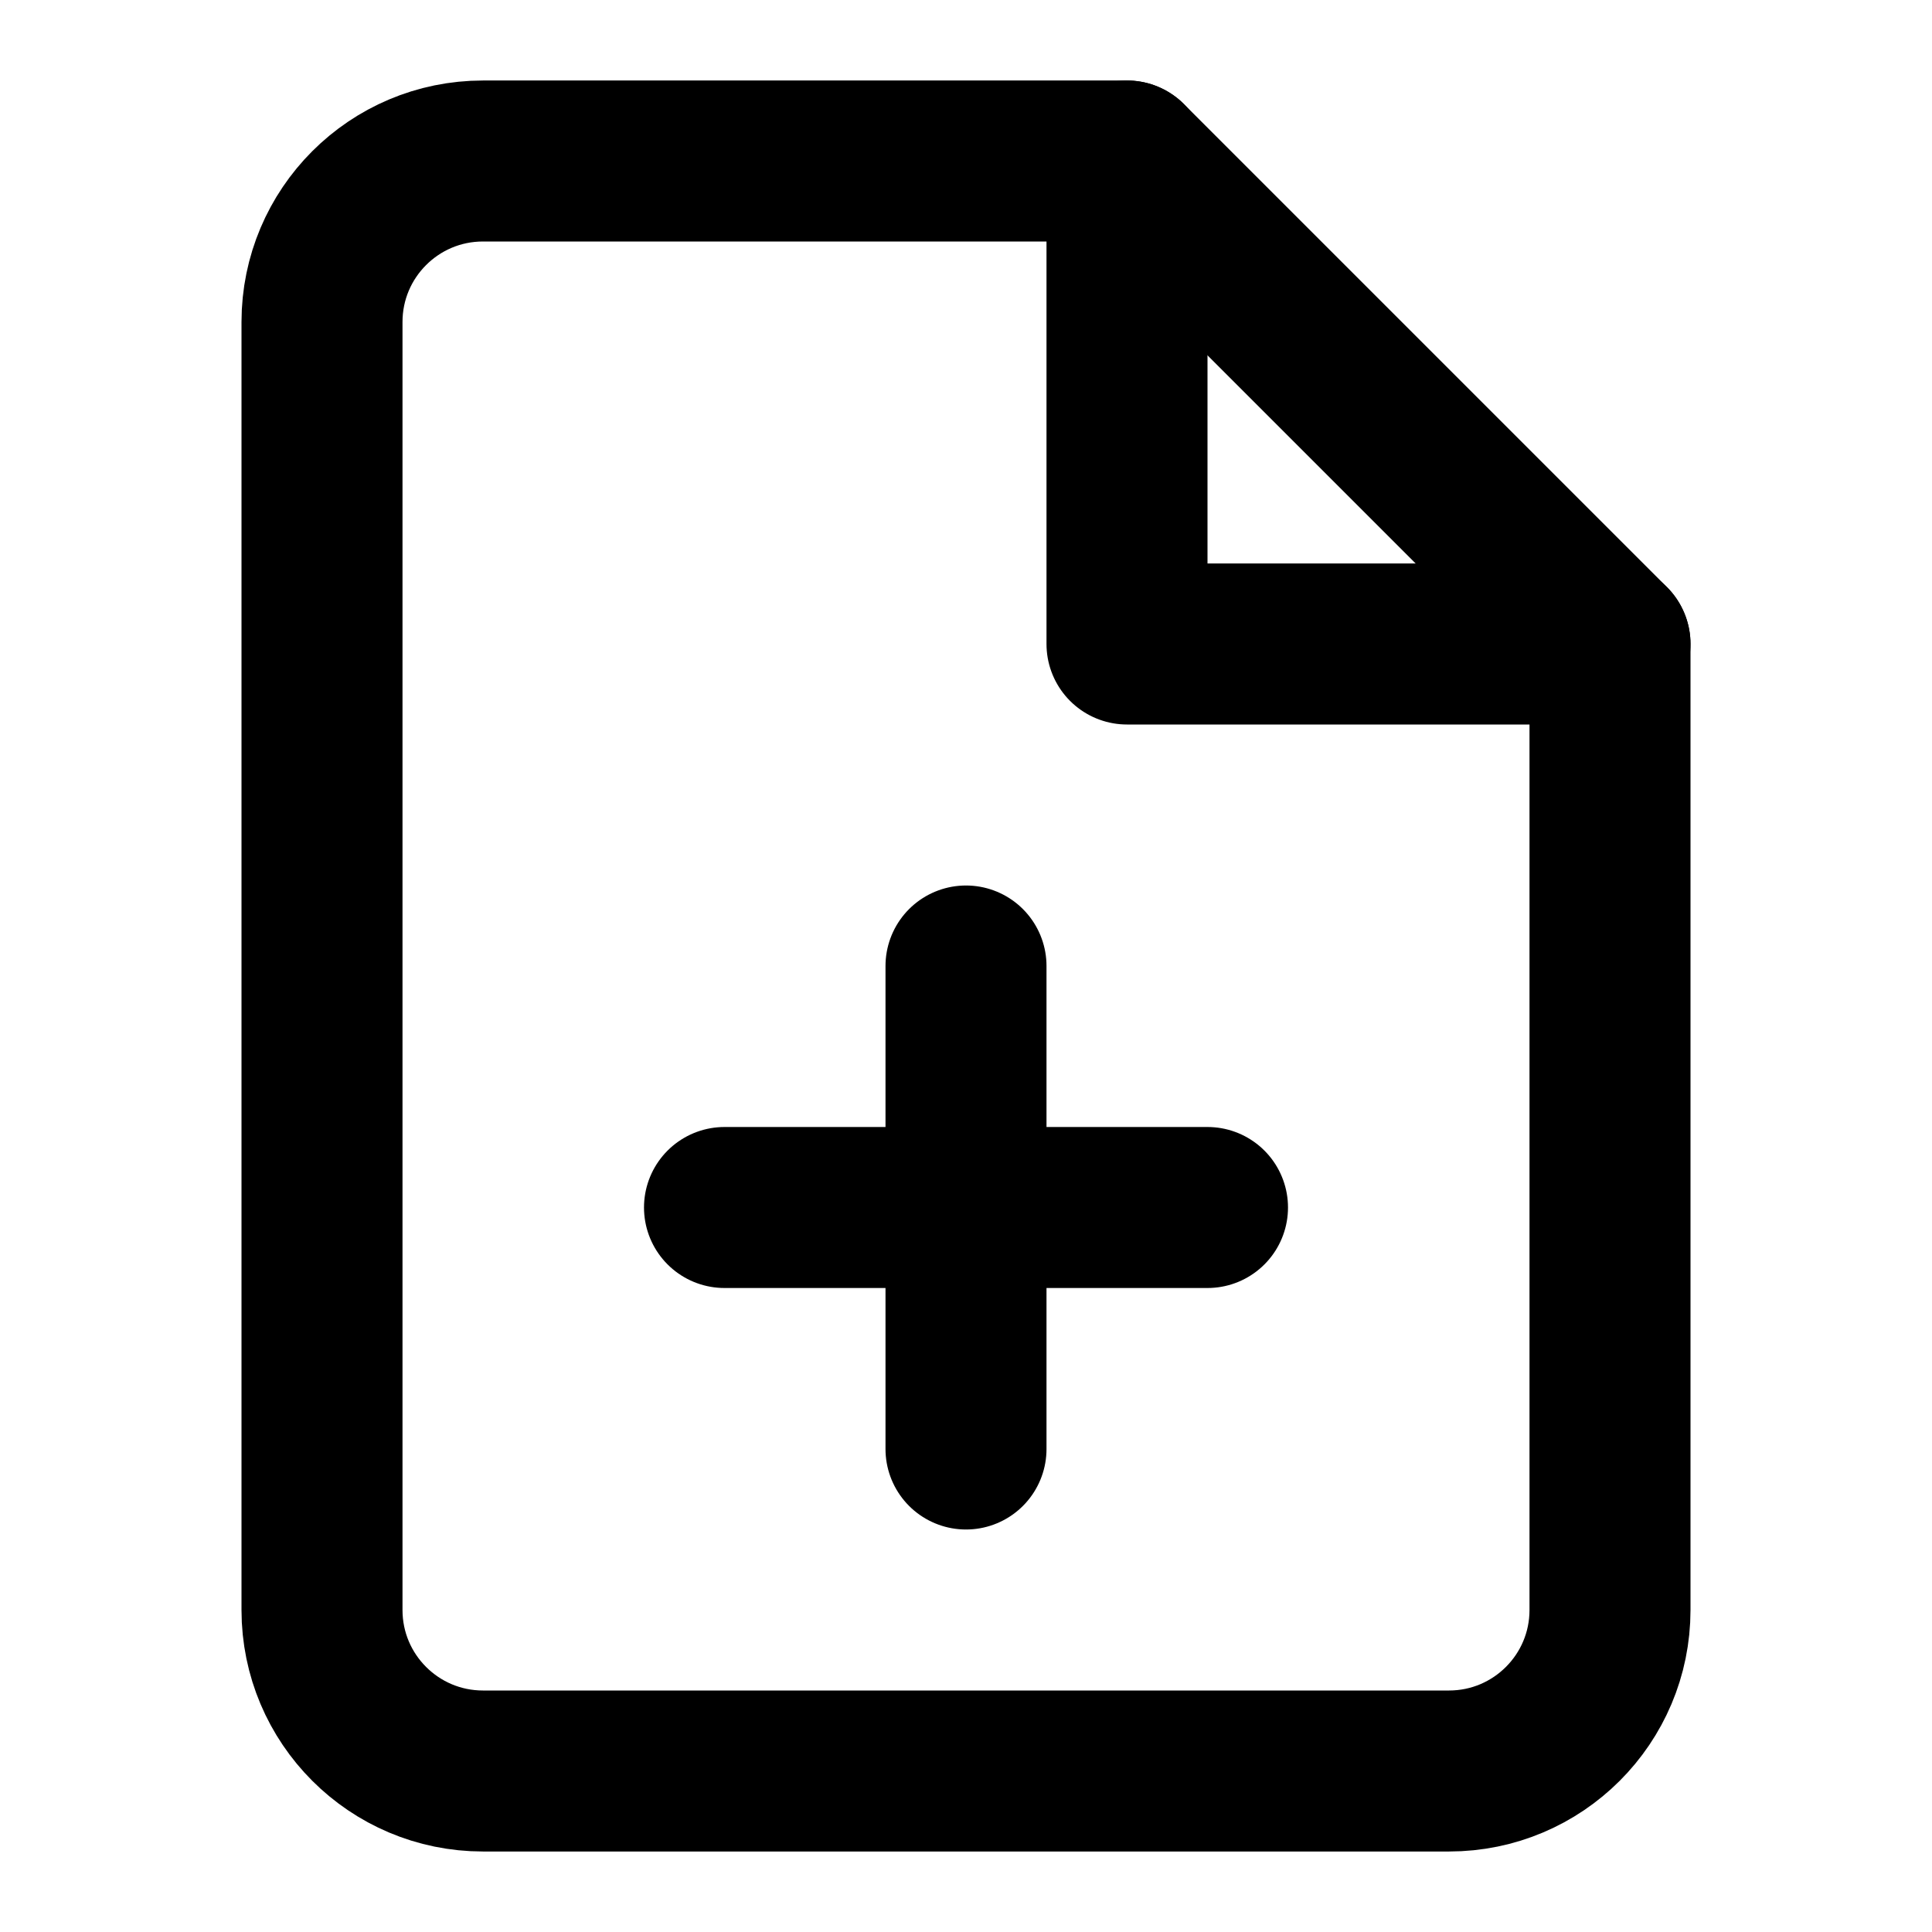
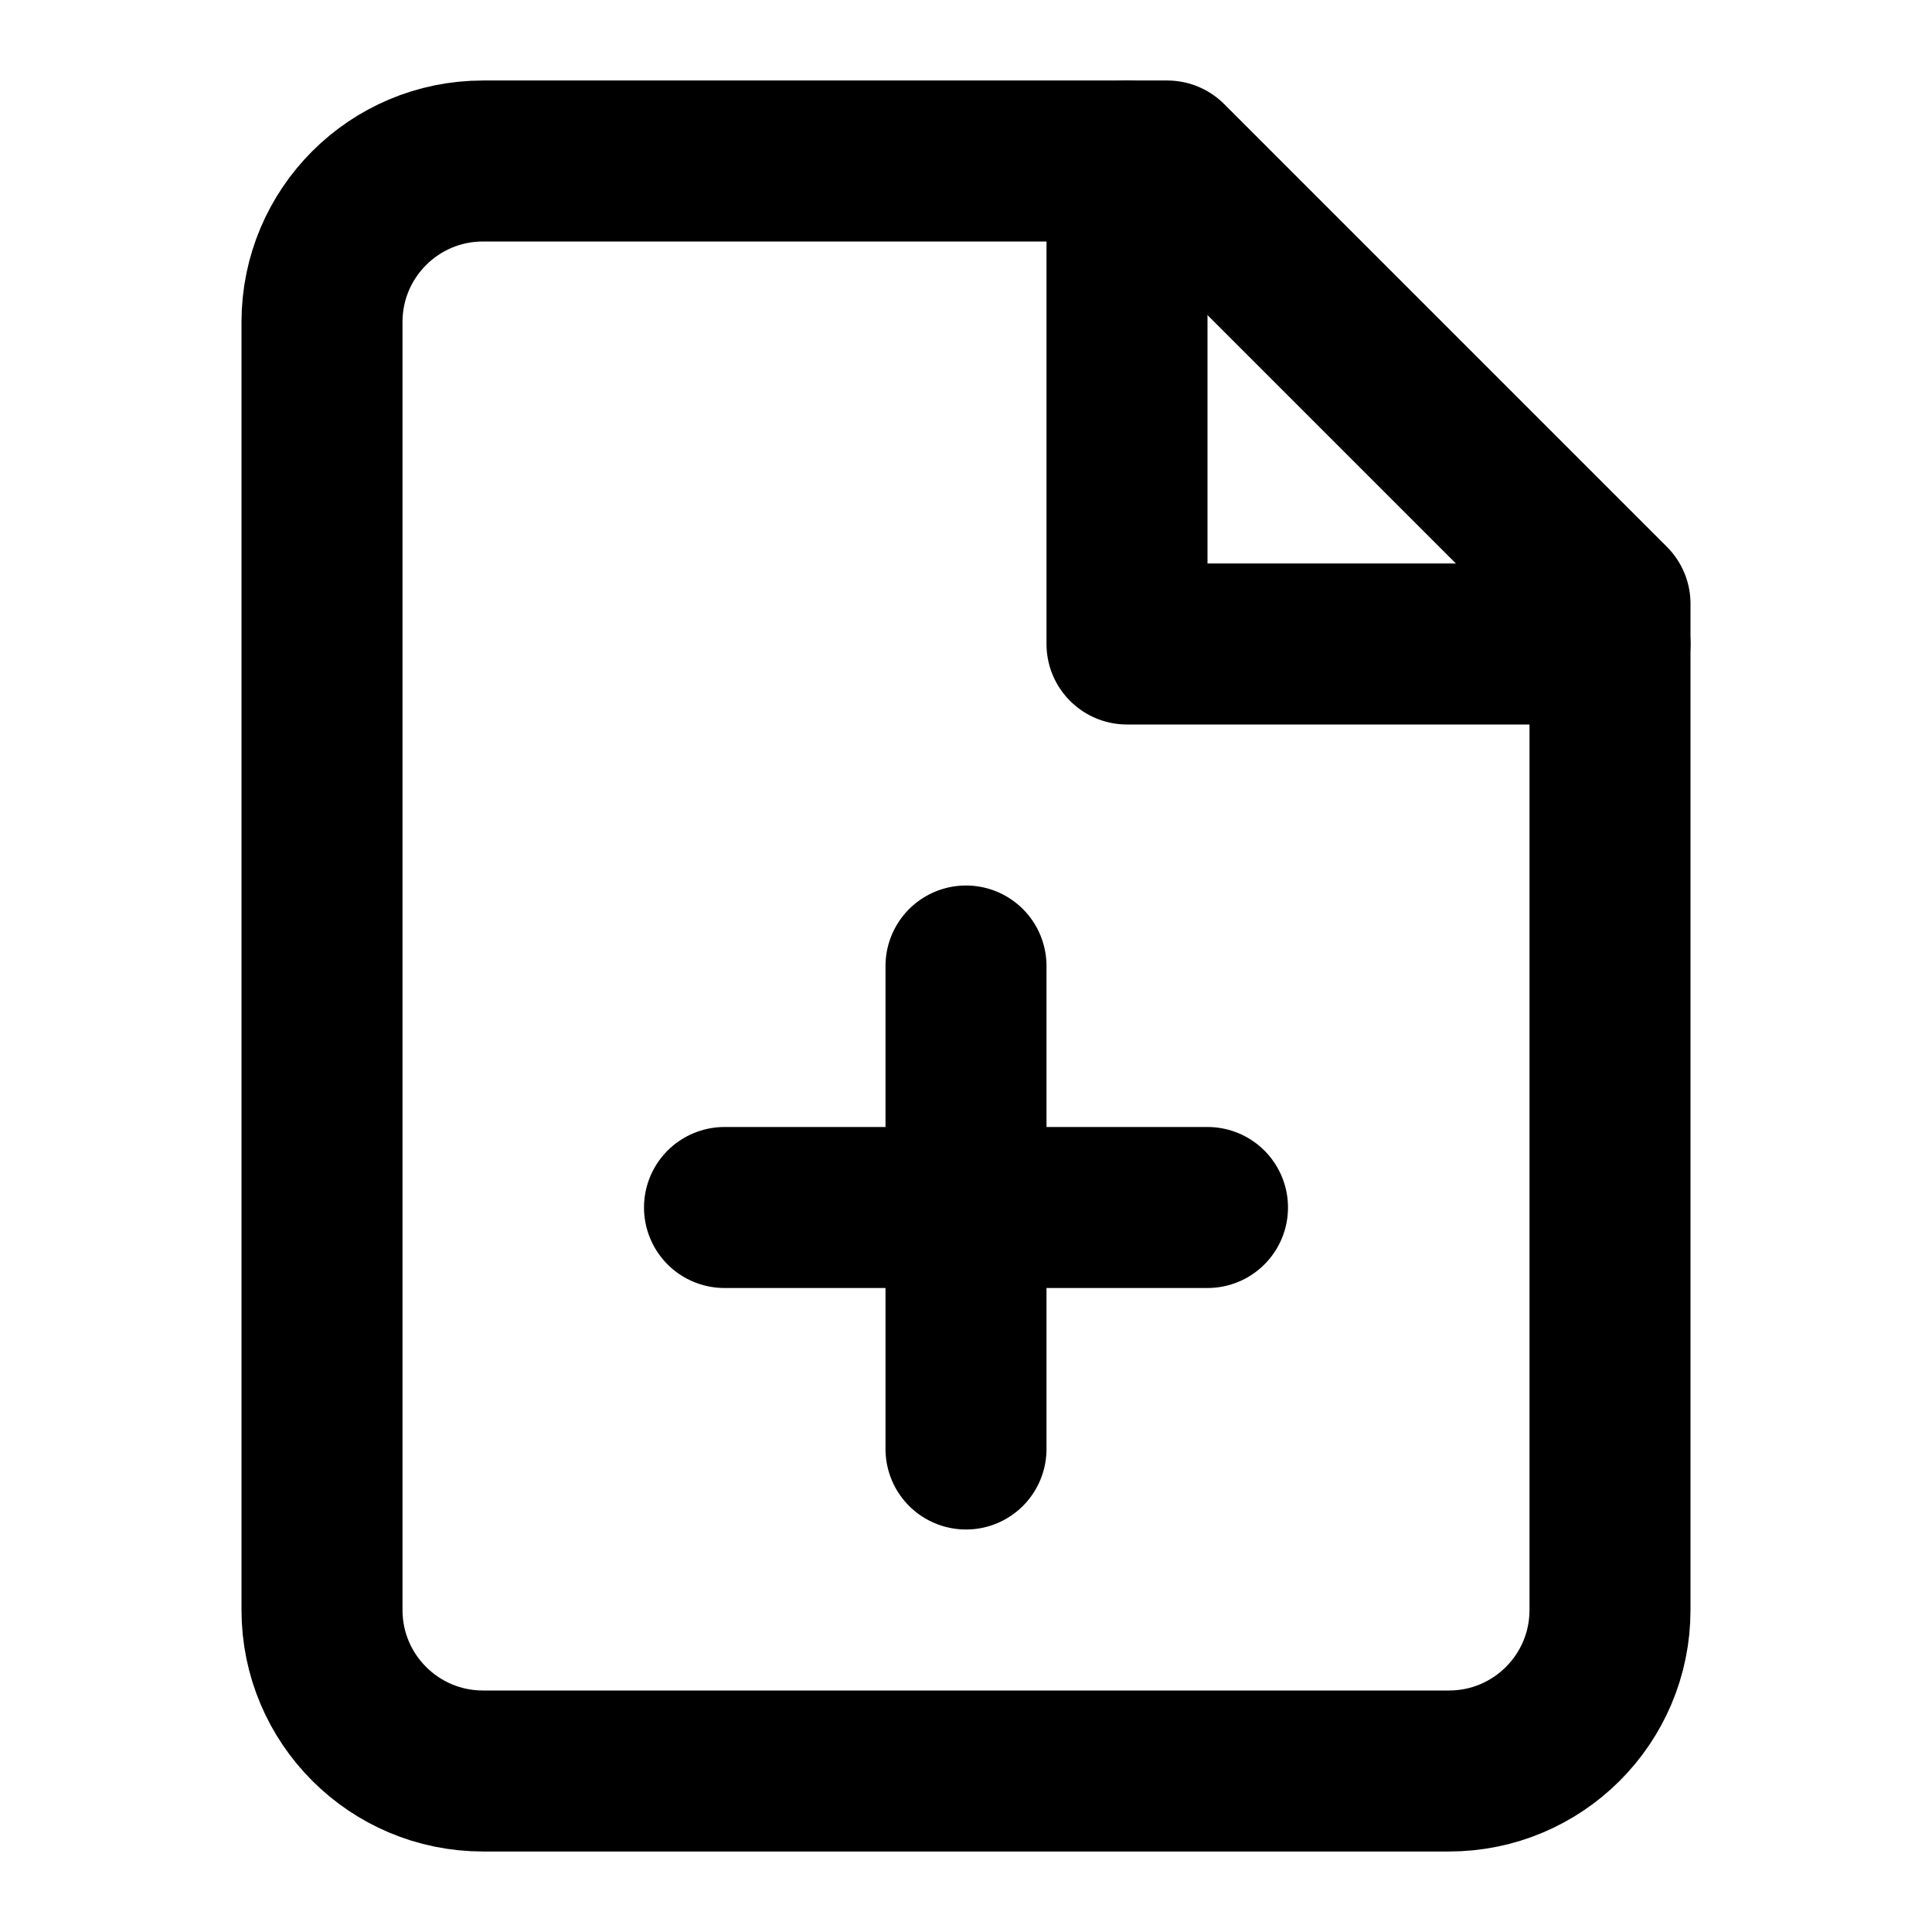
- <svg xmlns="http://www.w3.org/2000/svg" width="24" height="24" viewBox="0 0 24 24" fill="none" stroke="currentColor" stroke-width="2" stroke-linecap="round" stroke-linejoin="round" class="feather feather-file-plus">
-   <path d="M14 2H6a2 2 0 0 0-2 2v16a2 2 0 0 0 2 2h12a2 2 0 0 0 2-2V8z" />
+ <svg xmlns="http://www.w3.org/2000/svg" width="24" height="24" viewBox="0 0 24 24" fill="none" stroke="currentColor" stroke-width="2" stroke-linecap="round" stroke-linejoin="round">
+   <path d="M14.5 2H6a2 2 0 0 0-2 2v16a2 2 0 0 0 2 2h12a2 2 0 0 0 2-2V7.5L14.5 2z" />
  <polyline points="14 2 14 8 20 8" />
  <line x1="12" y1="18" x2="12" y2="12" />
  <line x1="9" y1="15" x2="15" y2="15" />
</svg>
